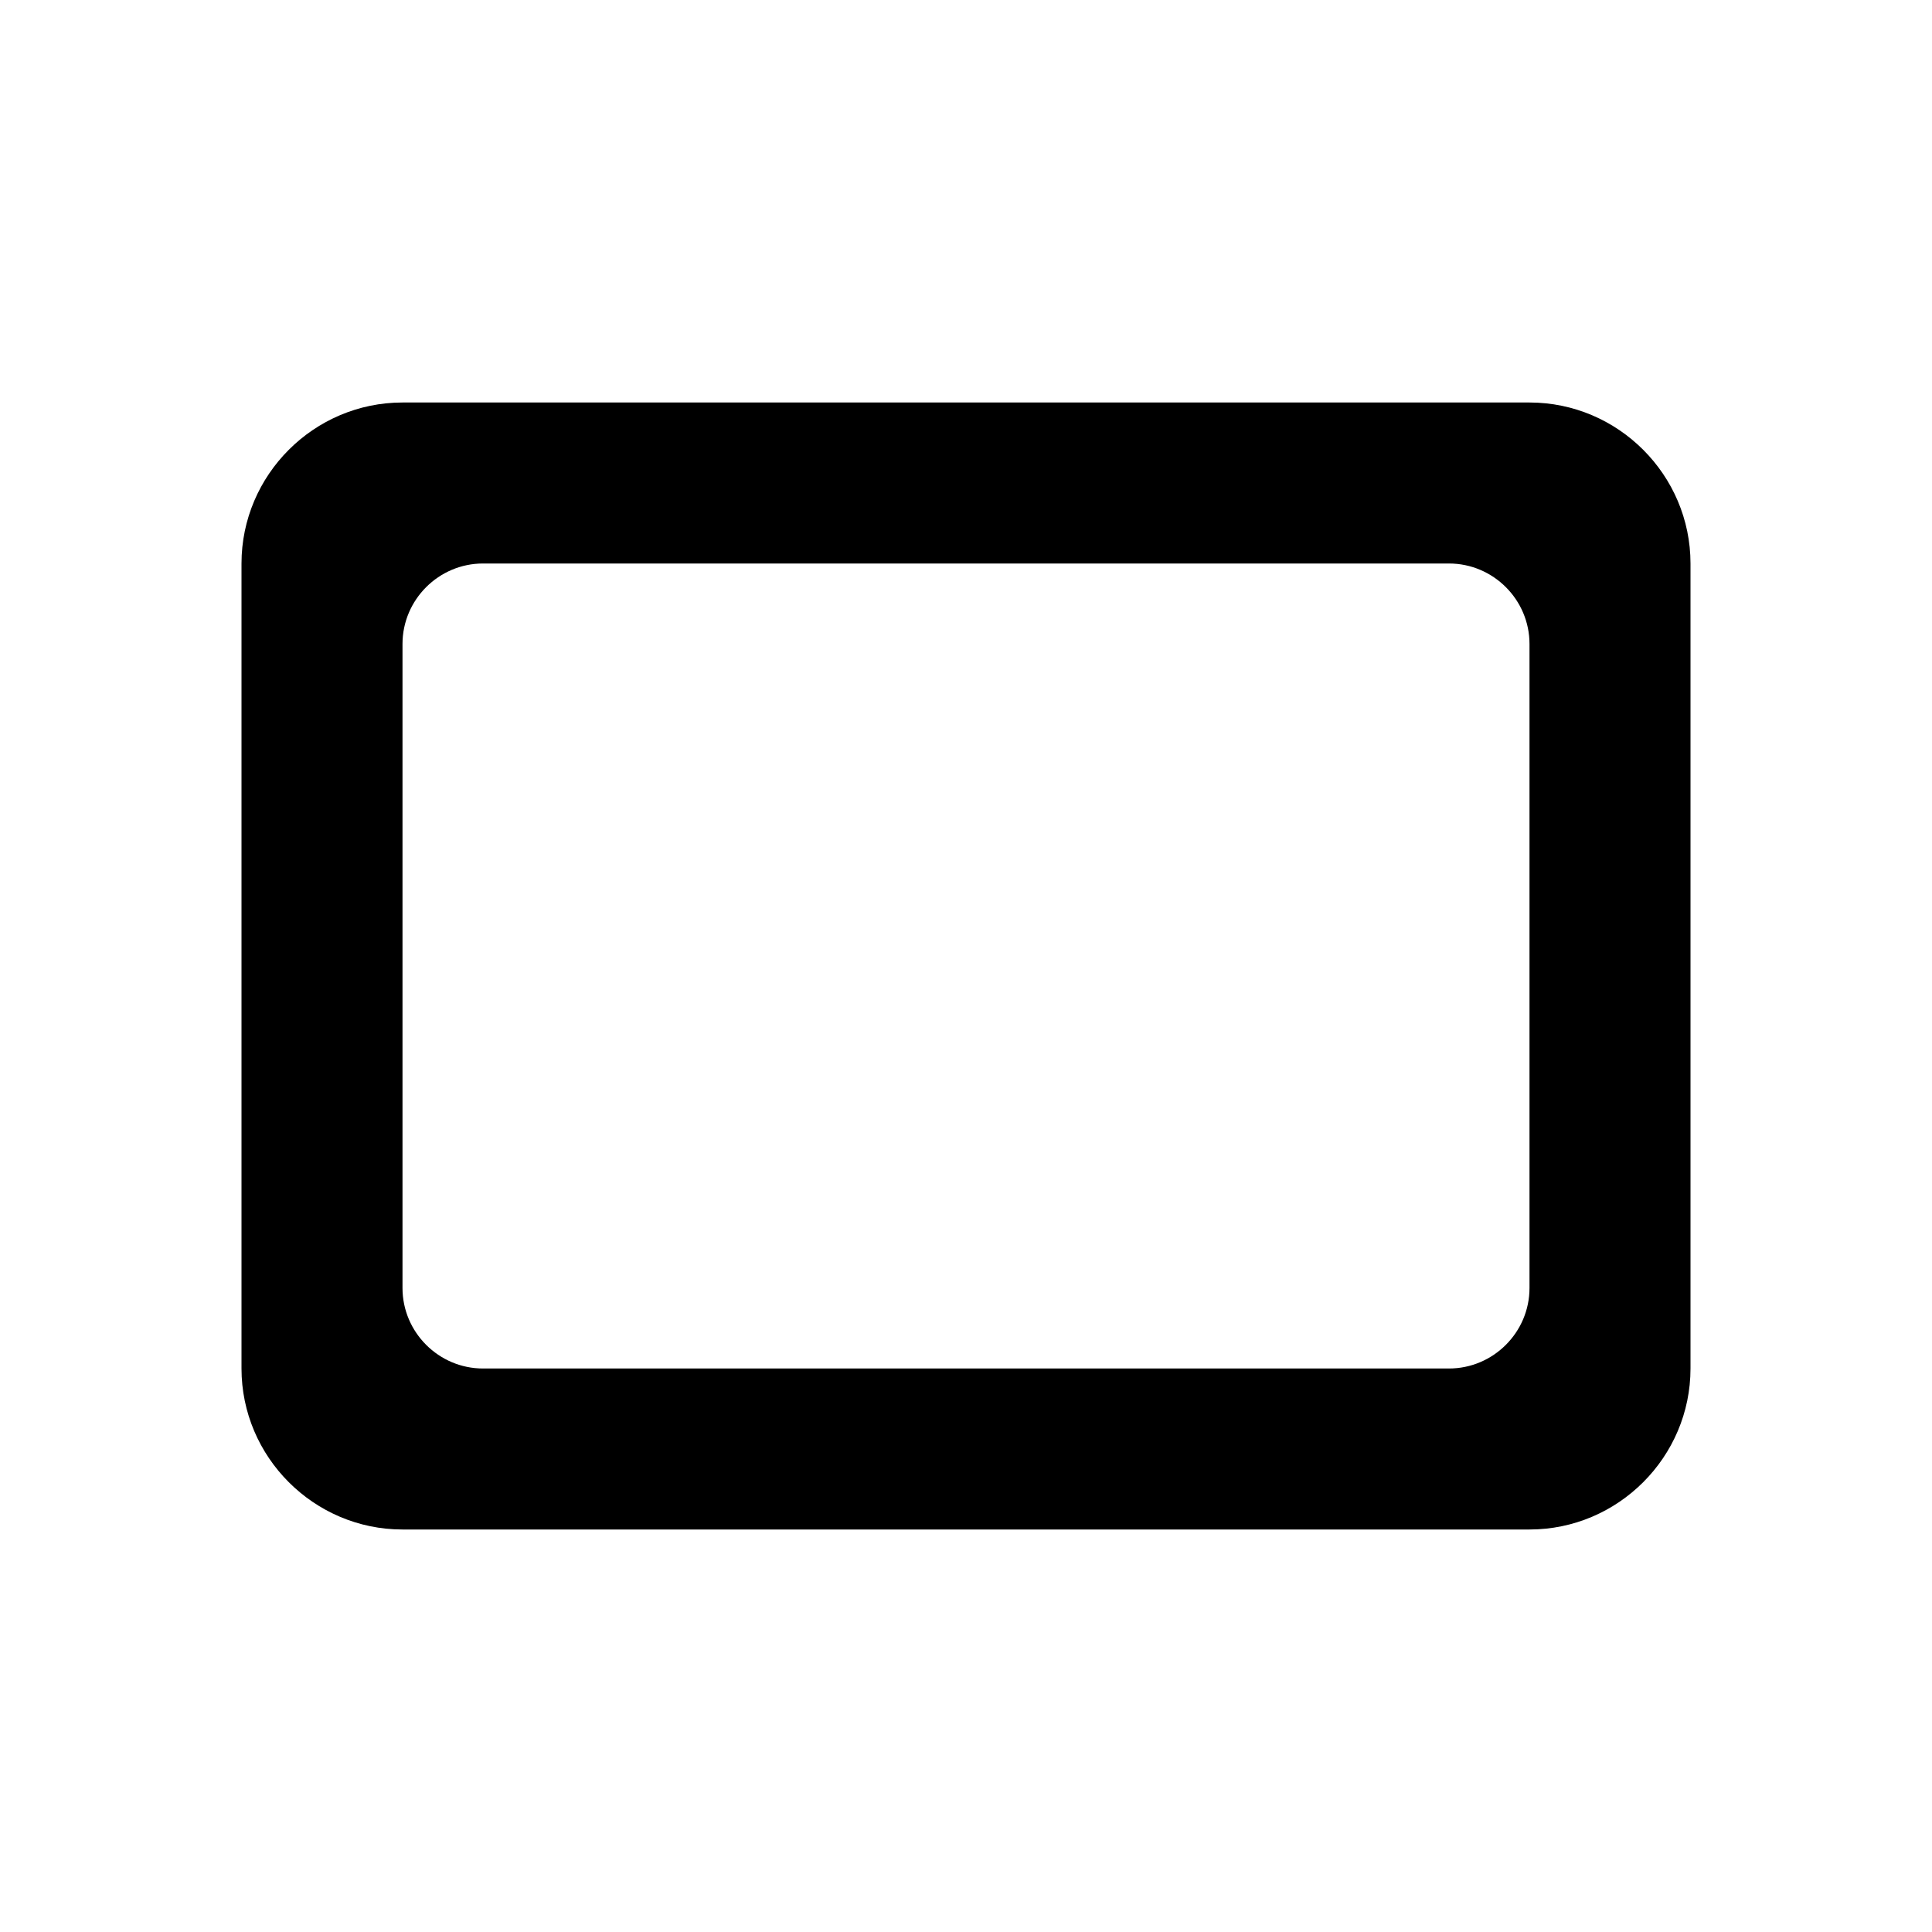
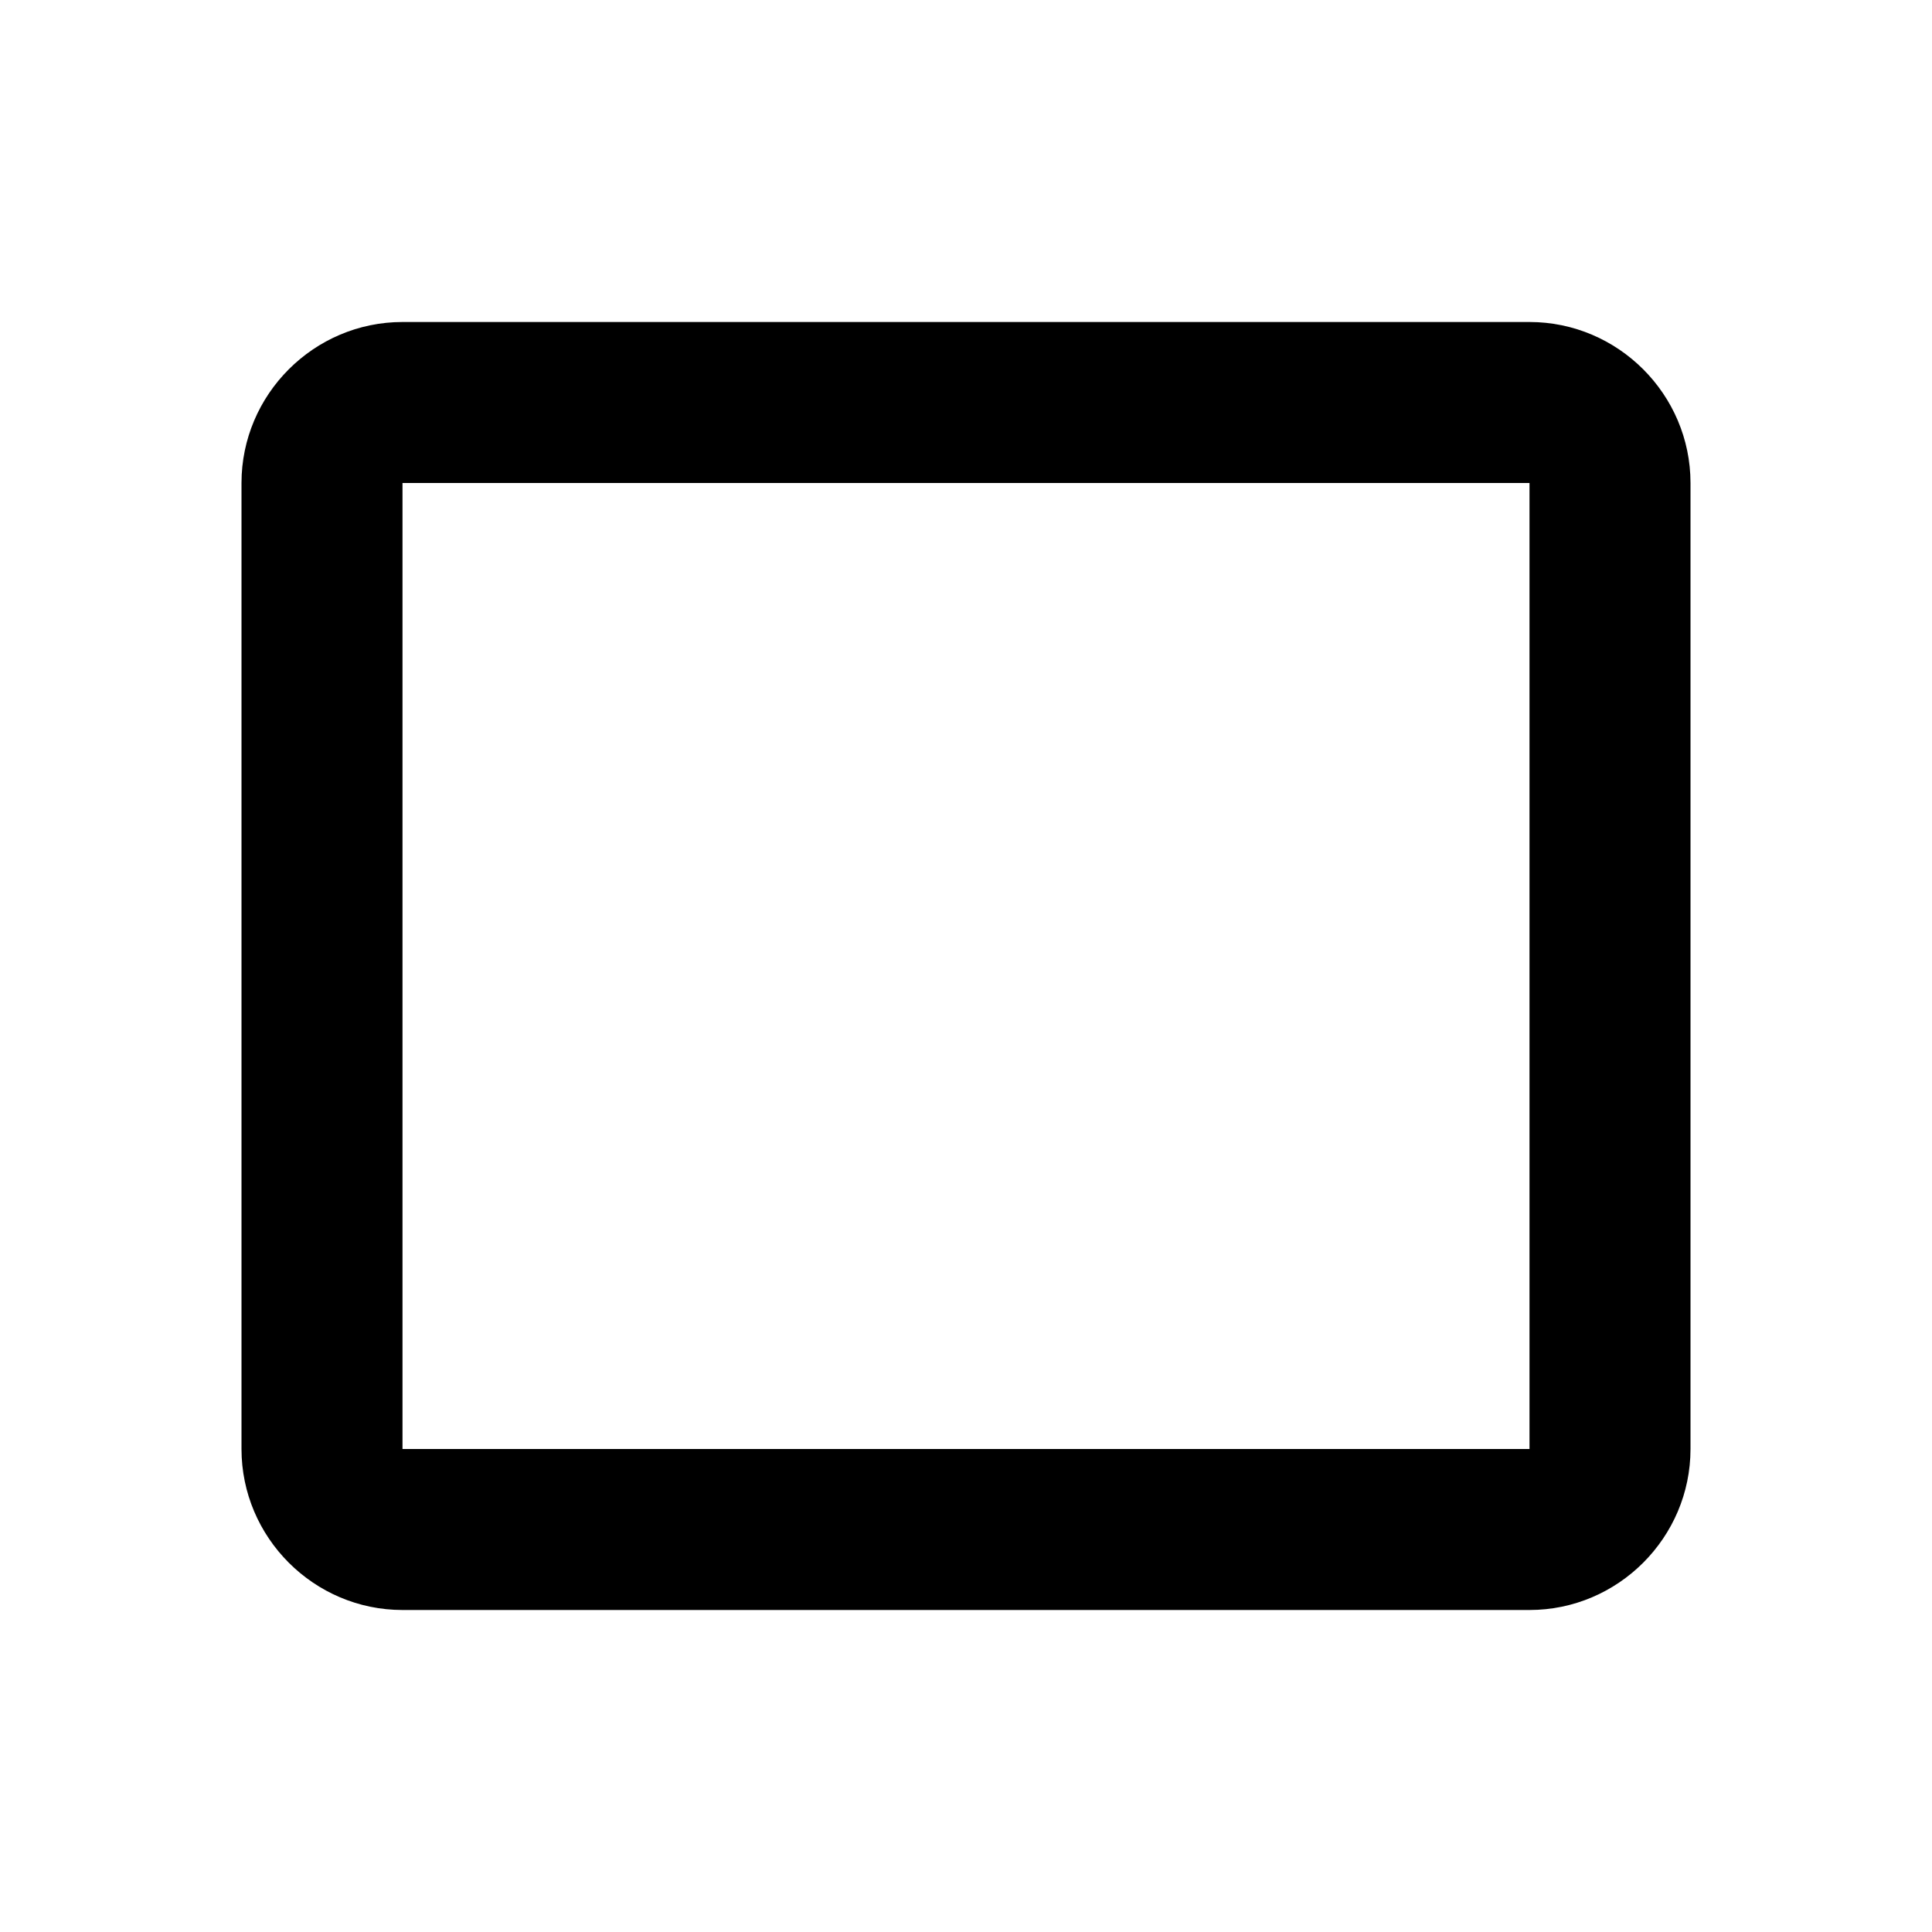
- <svg xmlns="http://www.w3.org/2000/svg" height="24" viewBox="0 0 24 24" width="24">
-   <path d="M0 0h24v24H0V0z" fill="none" />
-   <path d="M19 5H5c-1.1 0-2 .9-2 2v10c0 1.1.9 2 2 2h14c1.1 0 2-.9 2-2V7c0-1.1-.9-2-2-2zm-1 12H6c-.55 0-1-.45-1-1V8c0-.55.45-1 1-1h12c.55 0 1 .45 1 1v8c0 .55-.45 1-1 1z" />
+ <svg xmlns="http://www.w3.org/2000/svg" enable-background="new 0 0 24 24" height="24" viewBox="0 0 24 24" width="24">
+   <g>
+     <rect fill="none" height="24" width="24" />
+   </g>
+   <g>
+     <g>
+       <g>
+         <path d="M19,4H5C3.9,4,3,4.9,3,6v12c0,1.1,0.9,2,2,2h14c1.1,0,2-0.9,2-2V6C21,4.9,20.1,4,19,4z M19,18H5V6h14V18z" />
+       </g>
+     </g>
+   </g>
</svg>
